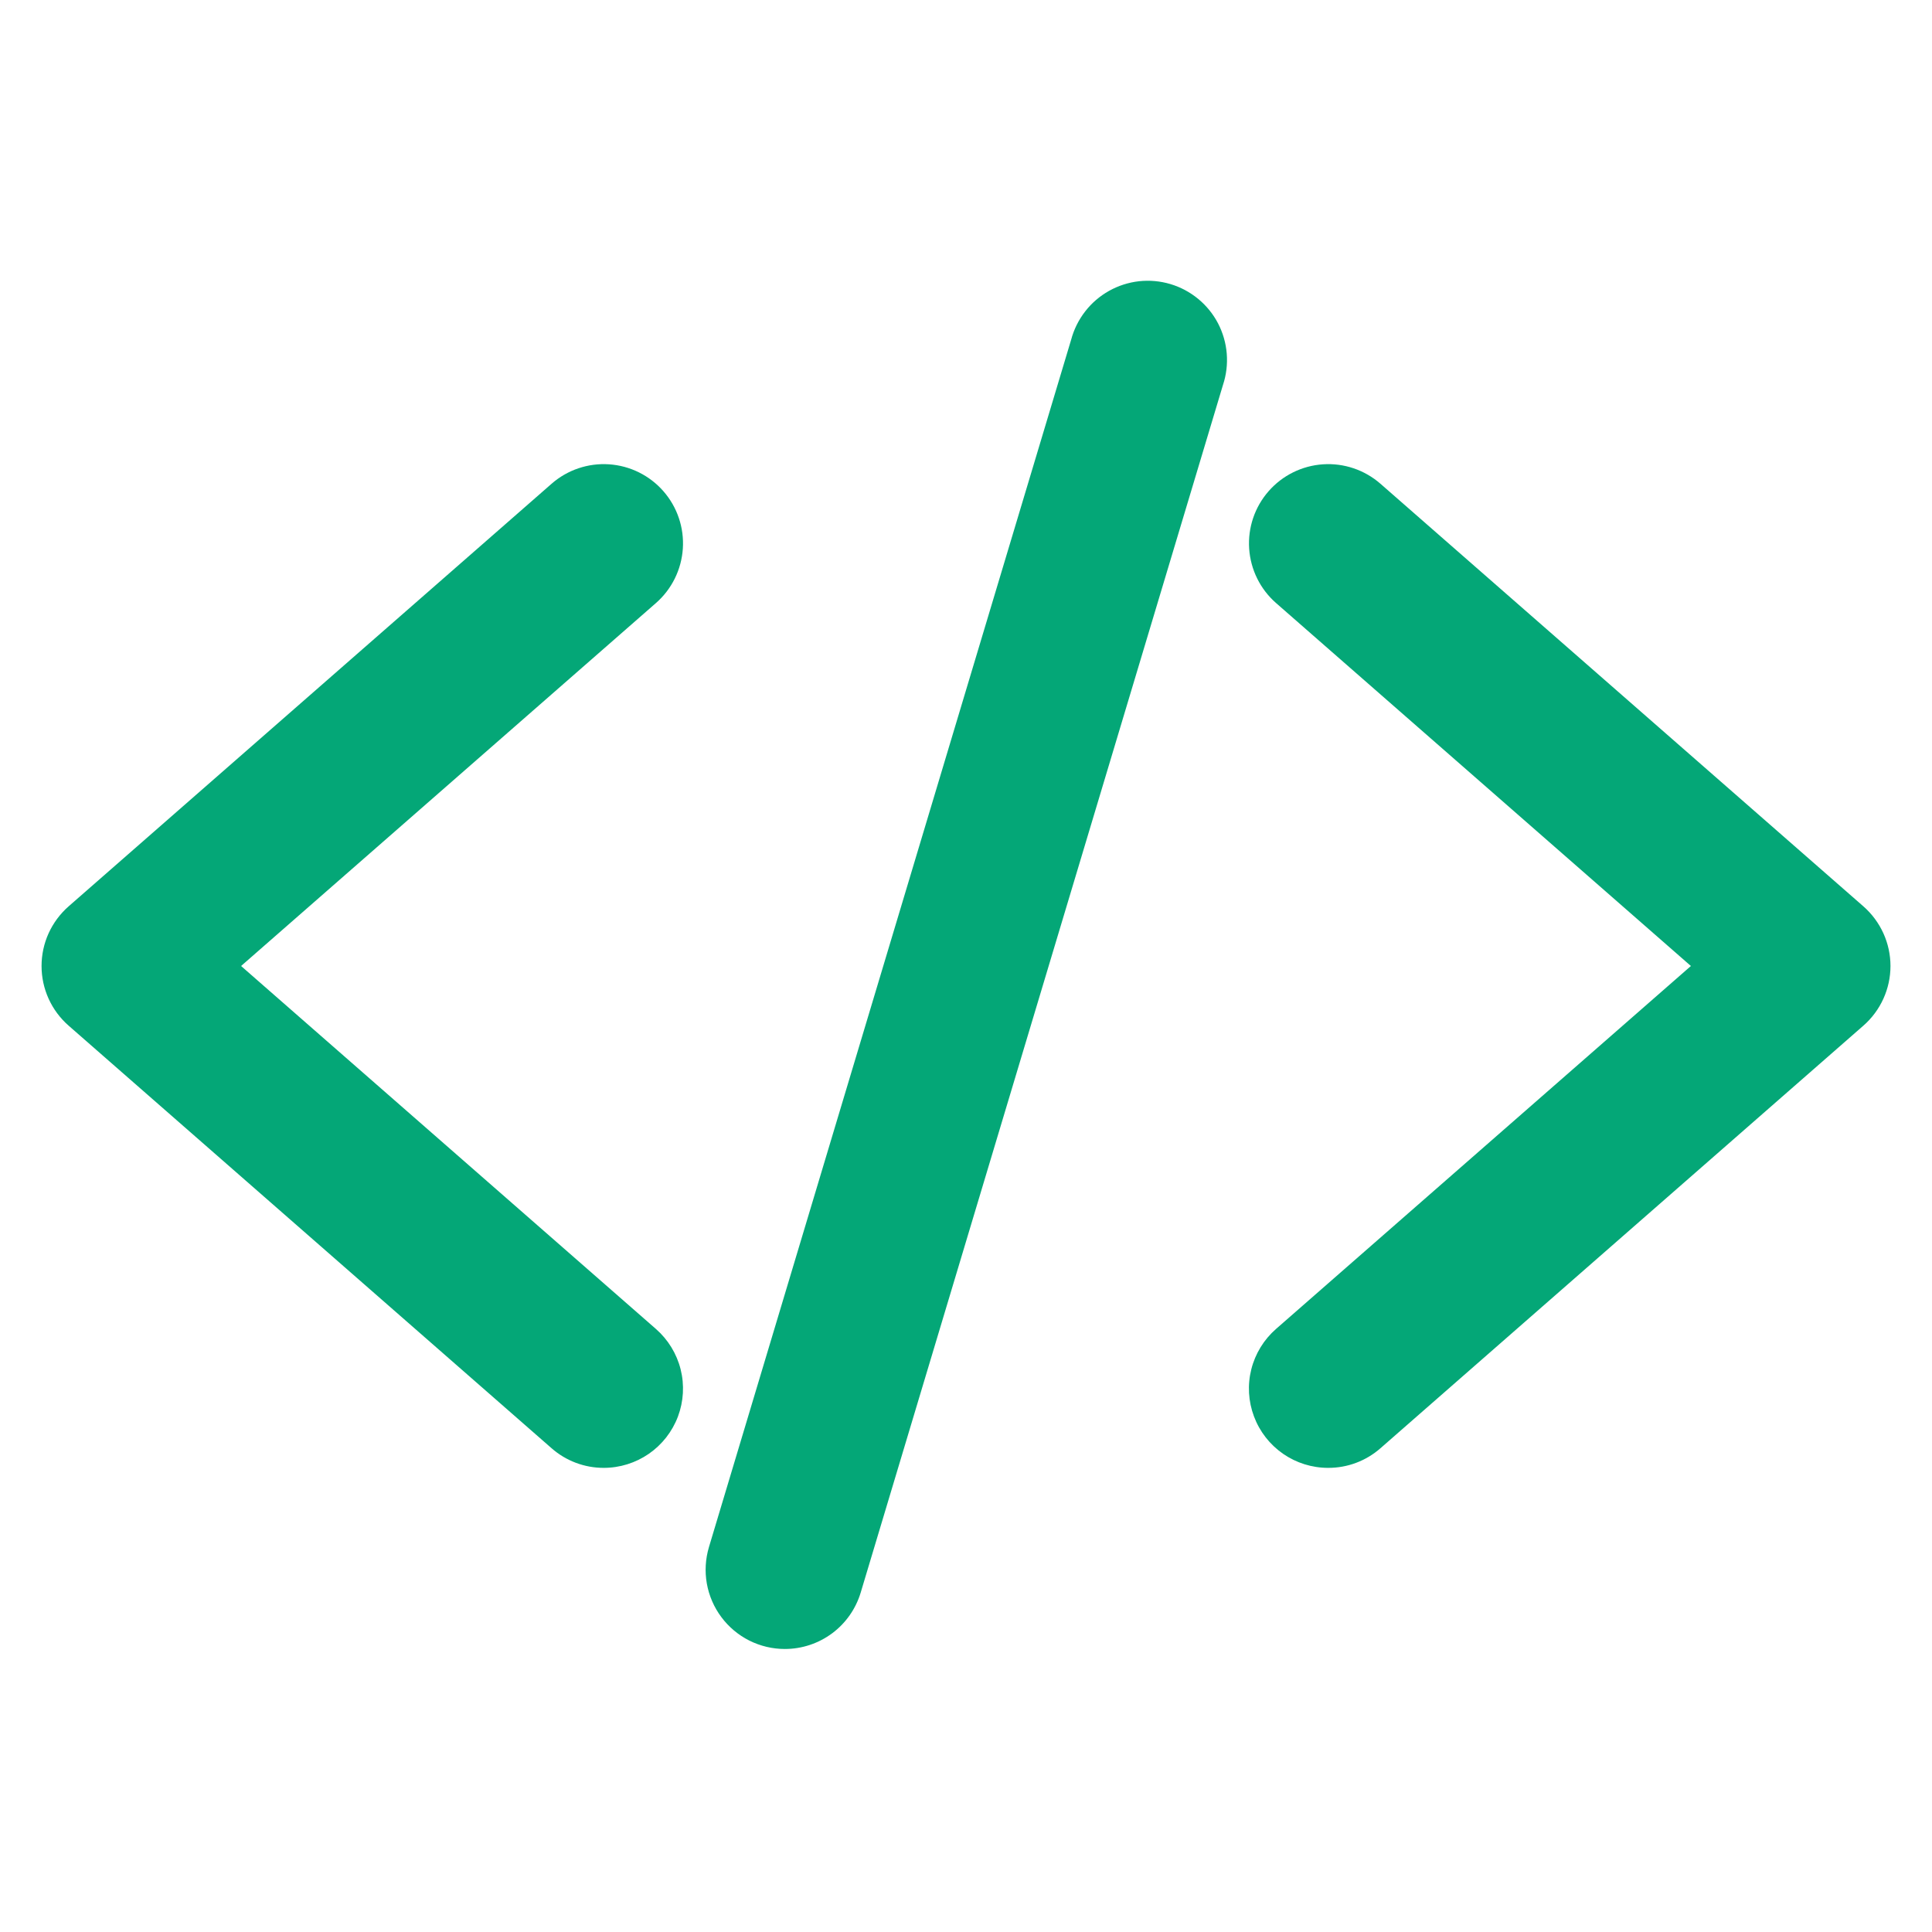
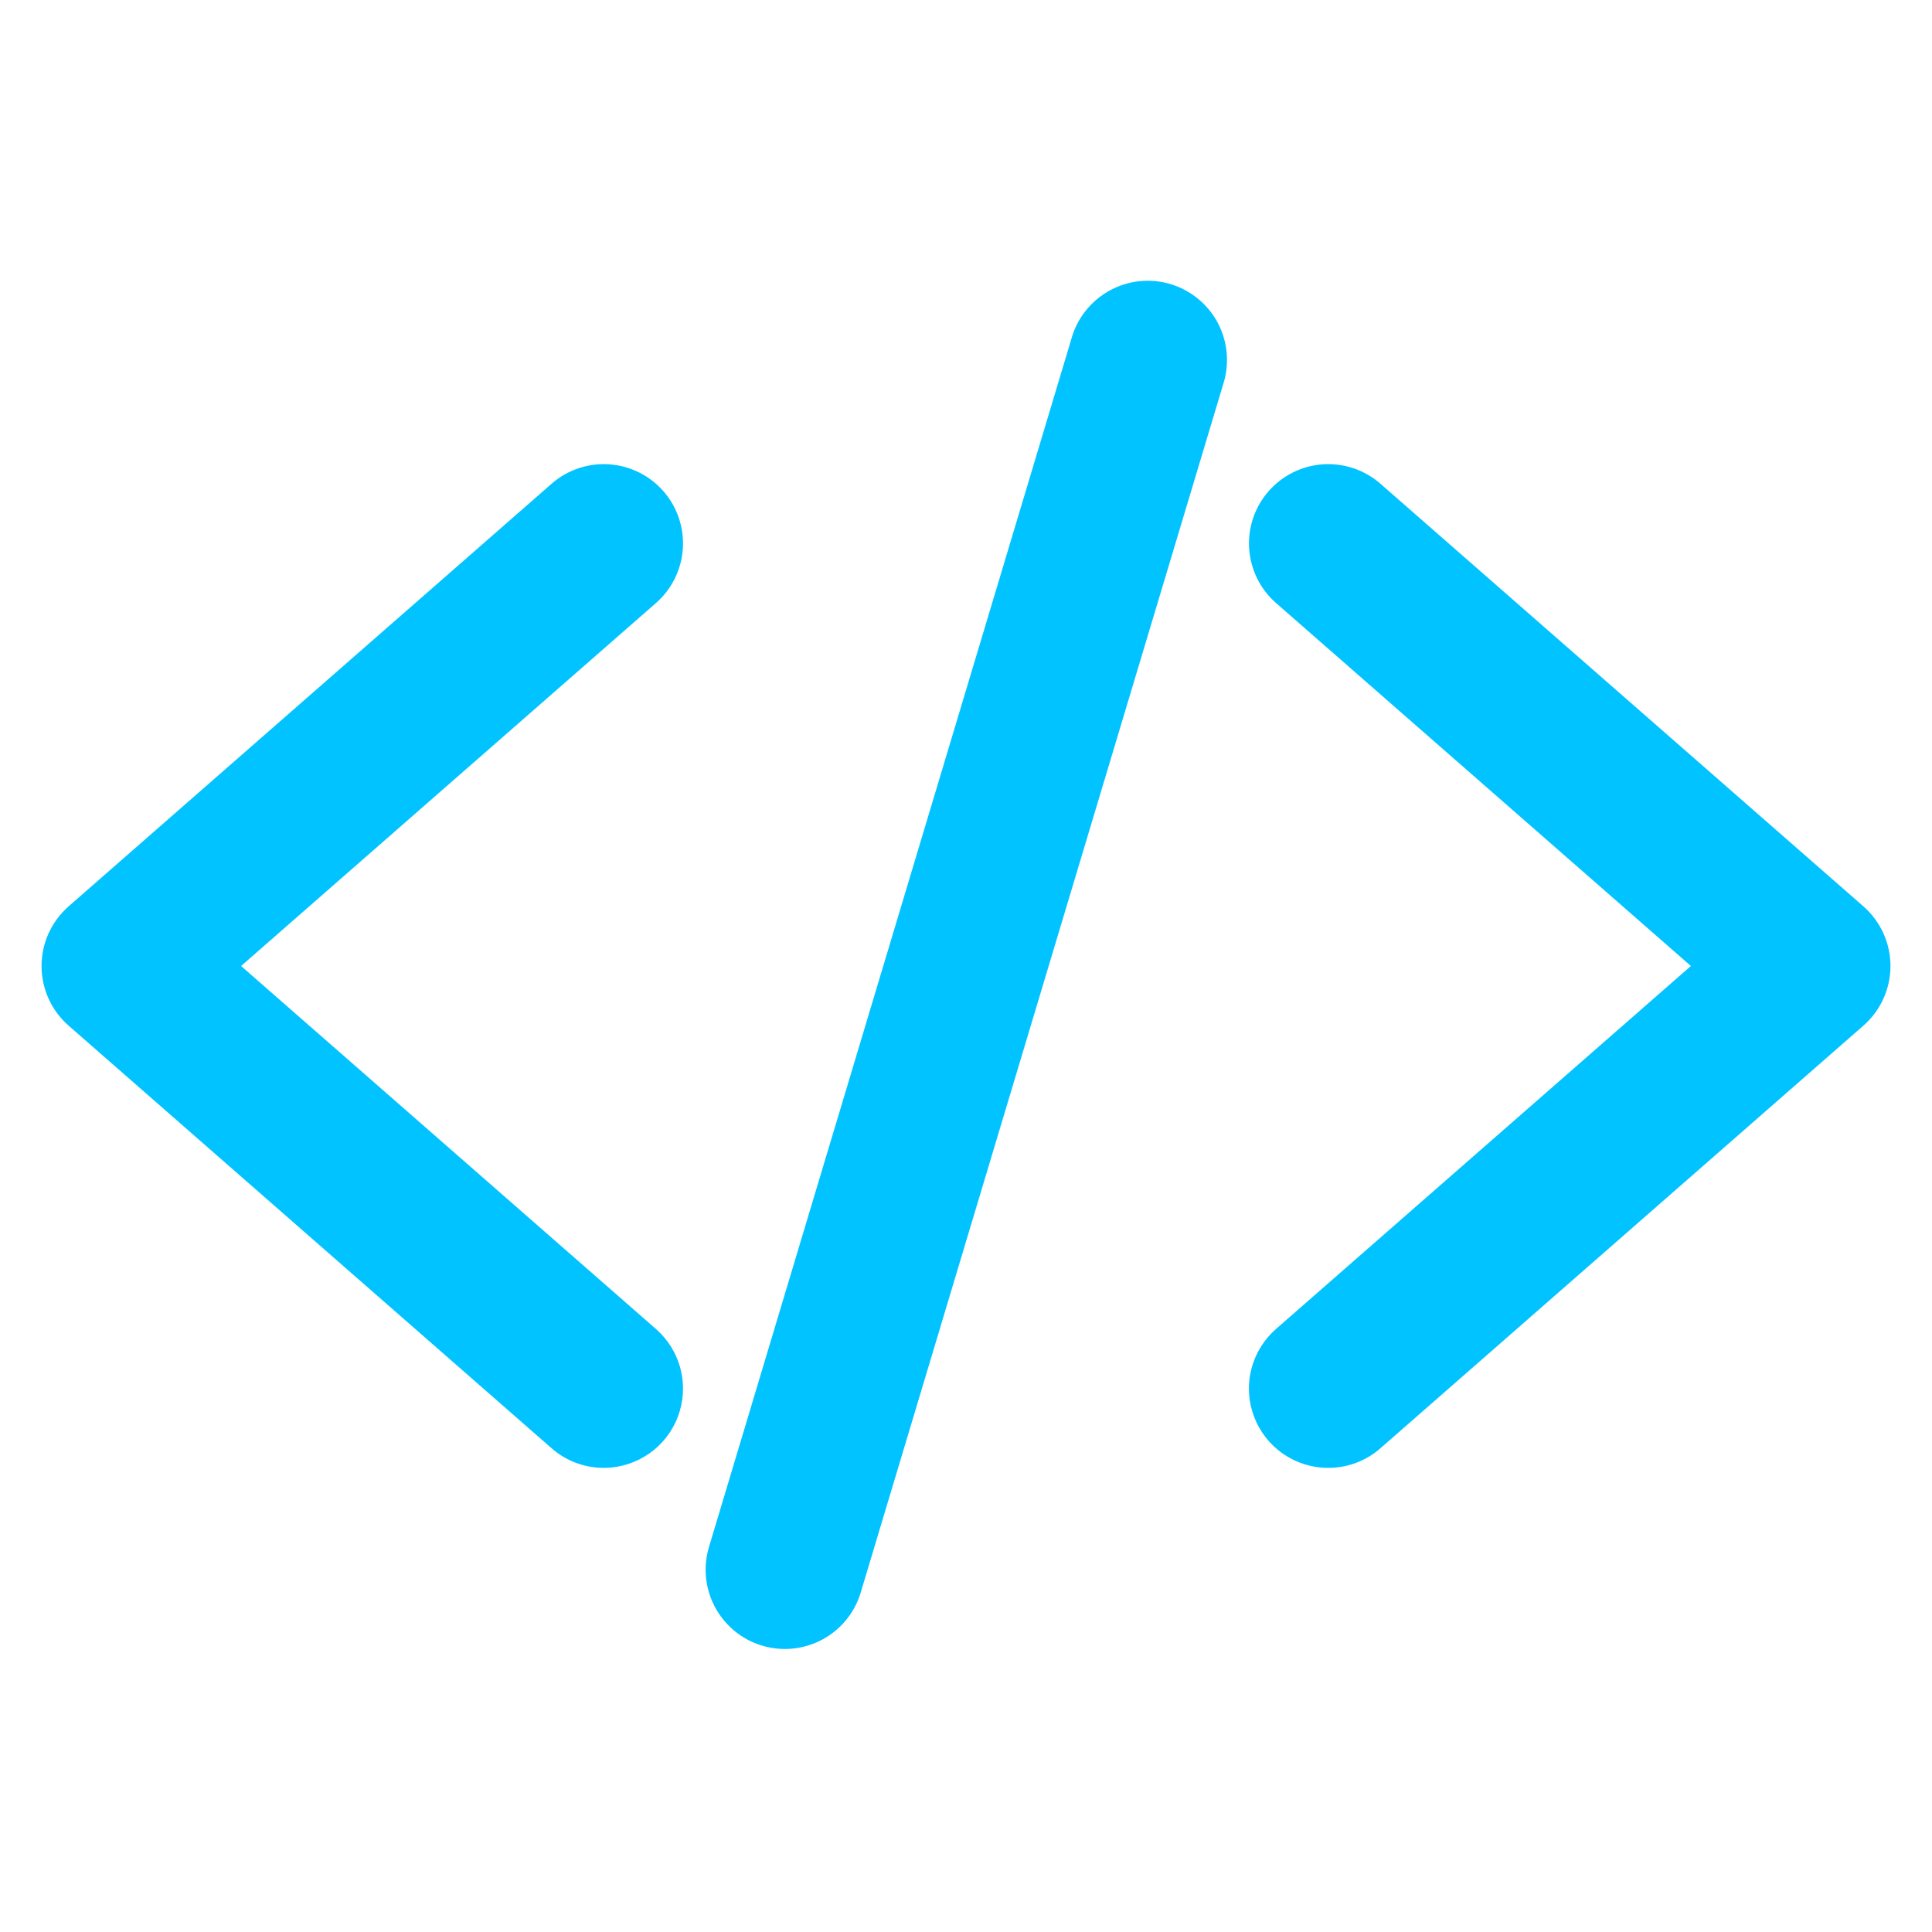
<svg xmlns="http://www.w3.org/2000/svg" width="55" height="55" viewBox="0 0 55 55" fill="none">
-   <path d="M17.187 41.787C16.641 41.788 16.113 41.589 15.703 41.229L1.952 29.197C1.711 28.986 1.517 28.725 1.384 28.432C1.251 28.139 1.183 27.822 1.183 27.5C1.183 27.179 1.251 26.861 1.384 26.568C1.517 26.276 1.711 26.015 1.952 25.803L15.703 13.771C16.153 13.377 16.741 13.178 17.338 13.218C17.935 13.258 18.492 13.533 18.886 13.984C19.28 14.434 19.479 15.022 19.439 15.619C19.399 16.216 19.124 16.773 18.674 17.167L6.863 27.5L18.673 37.833C19.018 38.135 19.264 38.536 19.376 38.981C19.488 39.426 19.461 39.895 19.3 40.325C19.138 40.755 18.849 41.125 18.472 41.386C18.094 41.647 17.646 41.787 17.187 41.787V41.787ZM37.812 41.787C37.353 41.788 36.904 41.648 36.527 41.387C36.149 41.125 35.86 40.755 35.699 40.325C35.537 39.895 35.51 39.426 35.622 38.981C35.734 38.536 35.98 38.135 36.325 37.833L48.136 27.5L36.326 17.167C35.876 16.773 35.601 16.216 35.561 15.619C35.521 15.022 35.72 14.434 36.114 13.984C36.508 13.533 37.065 13.258 37.662 13.218C38.259 13.178 38.847 13.377 39.298 13.771L53.048 25.803C53.289 26.015 53.483 26.276 53.616 26.568C53.749 26.861 53.818 27.179 53.818 27.5C53.818 27.822 53.749 28.139 53.616 28.432C53.483 28.725 53.289 28.986 53.048 29.197L39.298 41.229C38.887 41.59 38.359 41.788 37.812 41.787V41.787ZM22.343 46.943C21.992 46.943 21.646 46.861 21.332 46.704C21.018 46.546 20.745 46.317 20.535 46.035C20.325 45.754 20.184 45.427 20.122 45.081C20.061 44.735 20.082 44.38 20.182 44.043L30.494 9.668C30.572 9.376 30.708 9.103 30.893 8.865C31.078 8.626 31.309 8.428 31.573 8.28C31.836 8.133 32.126 8.04 32.426 8.006C32.726 7.973 33.03 8.001 33.319 8.087C33.608 8.173 33.877 8.317 34.11 8.509C34.343 8.701 34.535 8.938 34.675 9.205C34.814 9.473 34.899 9.766 34.923 10.067C34.947 10.368 34.911 10.671 34.816 10.957L24.504 45.332C24.365 45.797 24.08 46.206 23.691 46.496C23.301 46.786 22.829 46.943 22.343 46.943V46.943Z" fill="#04A777" />
+   <path d="M17.187 41.787C16.641 41.788 16.113 41.589 15.703 41.229L1.952 29.197C1.711 28.986 1.517 28.725 1.384 28.432C1.251 28.139 1.183 27.822 1.183 27.5C1.183 27.179 1.251 26.861 1.384 26.568C1.517 26.276 1.711 26.015 1.952 25.803L15.703 13.771C16.153 13.377 16.741 13.178 17.338 13.218C17.935 13.258 18.492 13.533 18.886 13.984C19.28 14.434 19.479 15.022 19.439 15.619C19.399 16.216 19.124 16.773 18.674 17.167L6.863 27.5L18.673 37.833C19.018 38.135 19.264 38.536 19.376 38.981C19.488 39.426 19.461 39.895 19.3 40.325C19.138 40.755 18.849 41.125 18.472 41.386C18.094 41.647 17.646 41.787 17.187 41.787ZM37.812 41.787C37.353 41.788 36.904 41.648 36.527 41.387C36.149 41.125 35.86 40.755 35.699 40.325C35.537 39.895 35.51 39.426 35.622 38.981C35.734 38.536 35.98 38.135 36.325 37.833L48.136 27.5L36.326 17.167C35.876 16.773 35.601 16.216 35.561 15.619C35.521 15.022 35.72 14.434 36.114 13.984C36.508 13.533 37.065 13.258 37.662 13.218C38.259 13.178 38.847 13.377 39.298 13.771L53.048 25.803C53.289 26.015 53.483 26.276 53.616 26.568C53.749 26.861 53.818 27.179 53.818 27.5C53.818 27.822 53.749 28.139 53.616 28.432C53.483 28.725 53.289 28.986 53.048 29.197L39.298 41.229C38.887 41.59 38.359 41.788 37.812 41.787ZM22.343 46.943C21.992 46.943 21.646 46.861 21.332 46.704C21.018 46.546 20.745 46.317 20.535 46.035C20.325 45.754 20.184 45.427 20.122 45.081C20.061 44.735 20.082 44.38 20.182 44.043L30.494 9.668C30.572 9.376 30.708 9.103 30.893 8.865C31.078 8.626 31.309 8.428 31.573 8.28C31.836 8.133 32.126 8.04 32.426 8.006C32.726 7.973 33.03 8.001 33.319 8.087C33.608 8.173 33.877 8.317 34.11 8.509C34.343 8.701 34.535 8.938 34.675 9.205C34.814 9.473 34.899 9.766 34.923 10.067C34.947 10.368 34.911 10.671 34.816 10.957L24.504 45.332C24.365 45.797 24.08 46.206 23.691 46.496C23.301 46.786 22.829 46.943 22.343 46.943Z" fill="#01C3FF" />
</svg>
